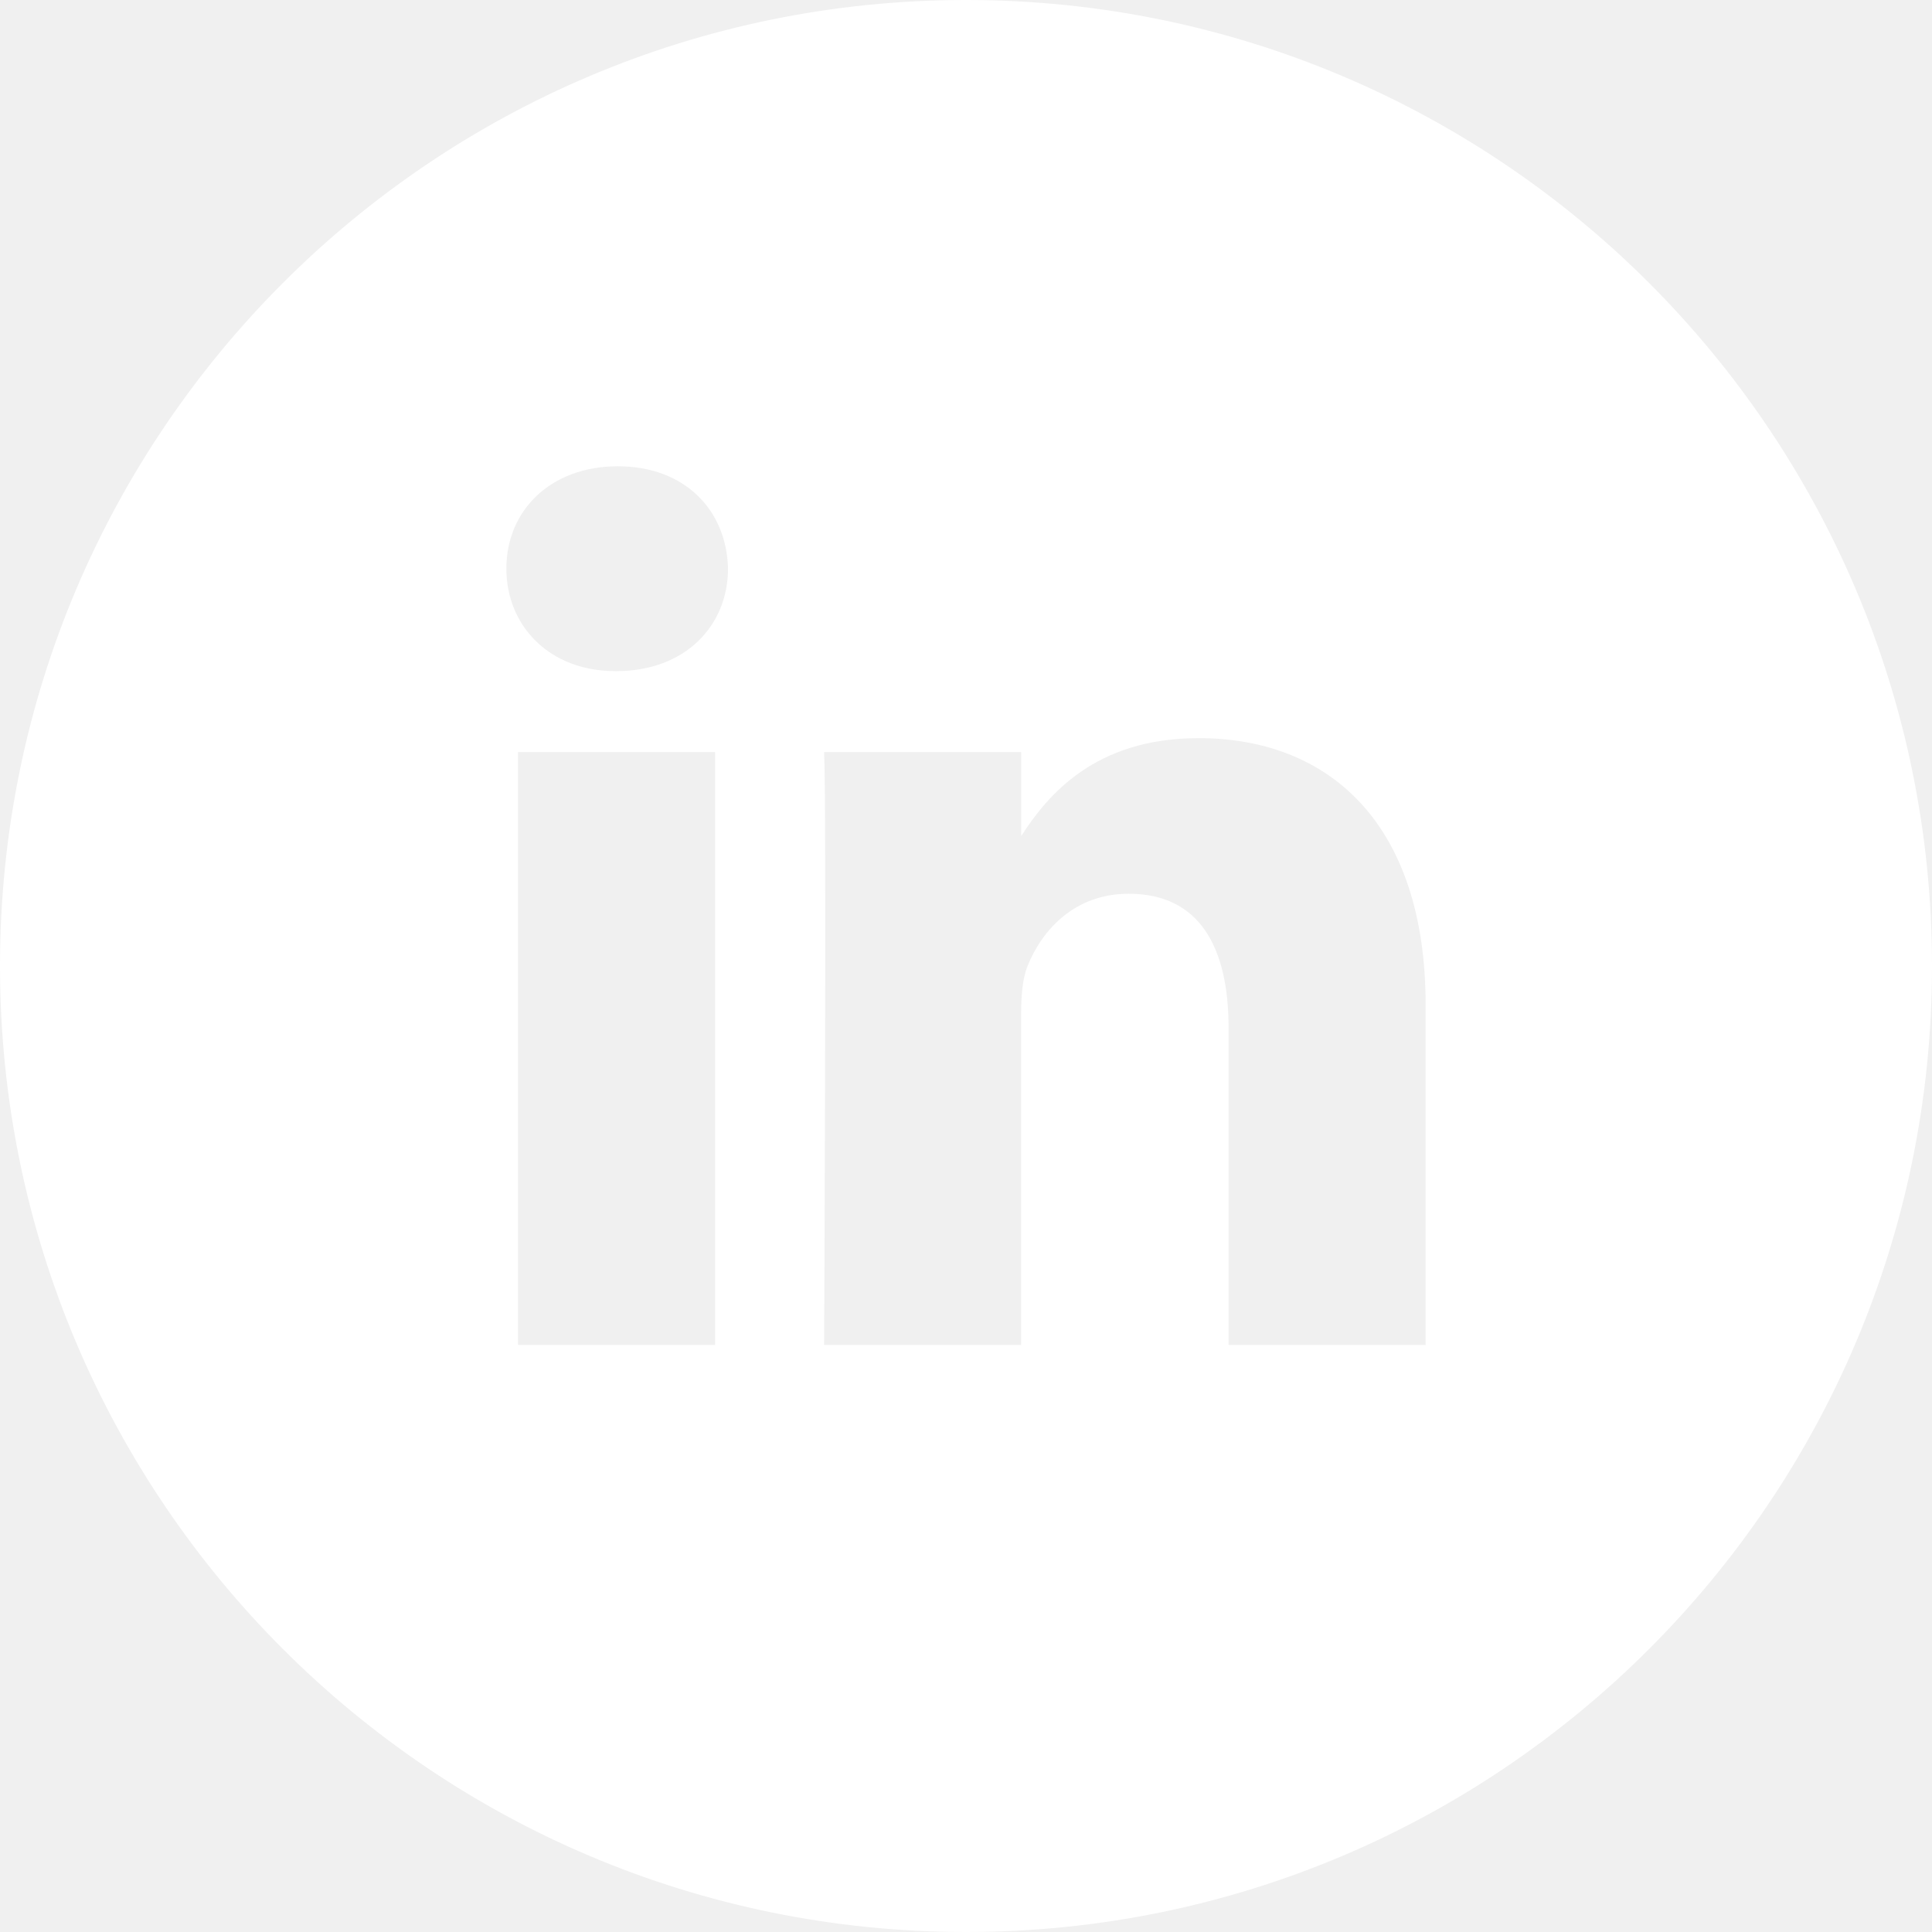
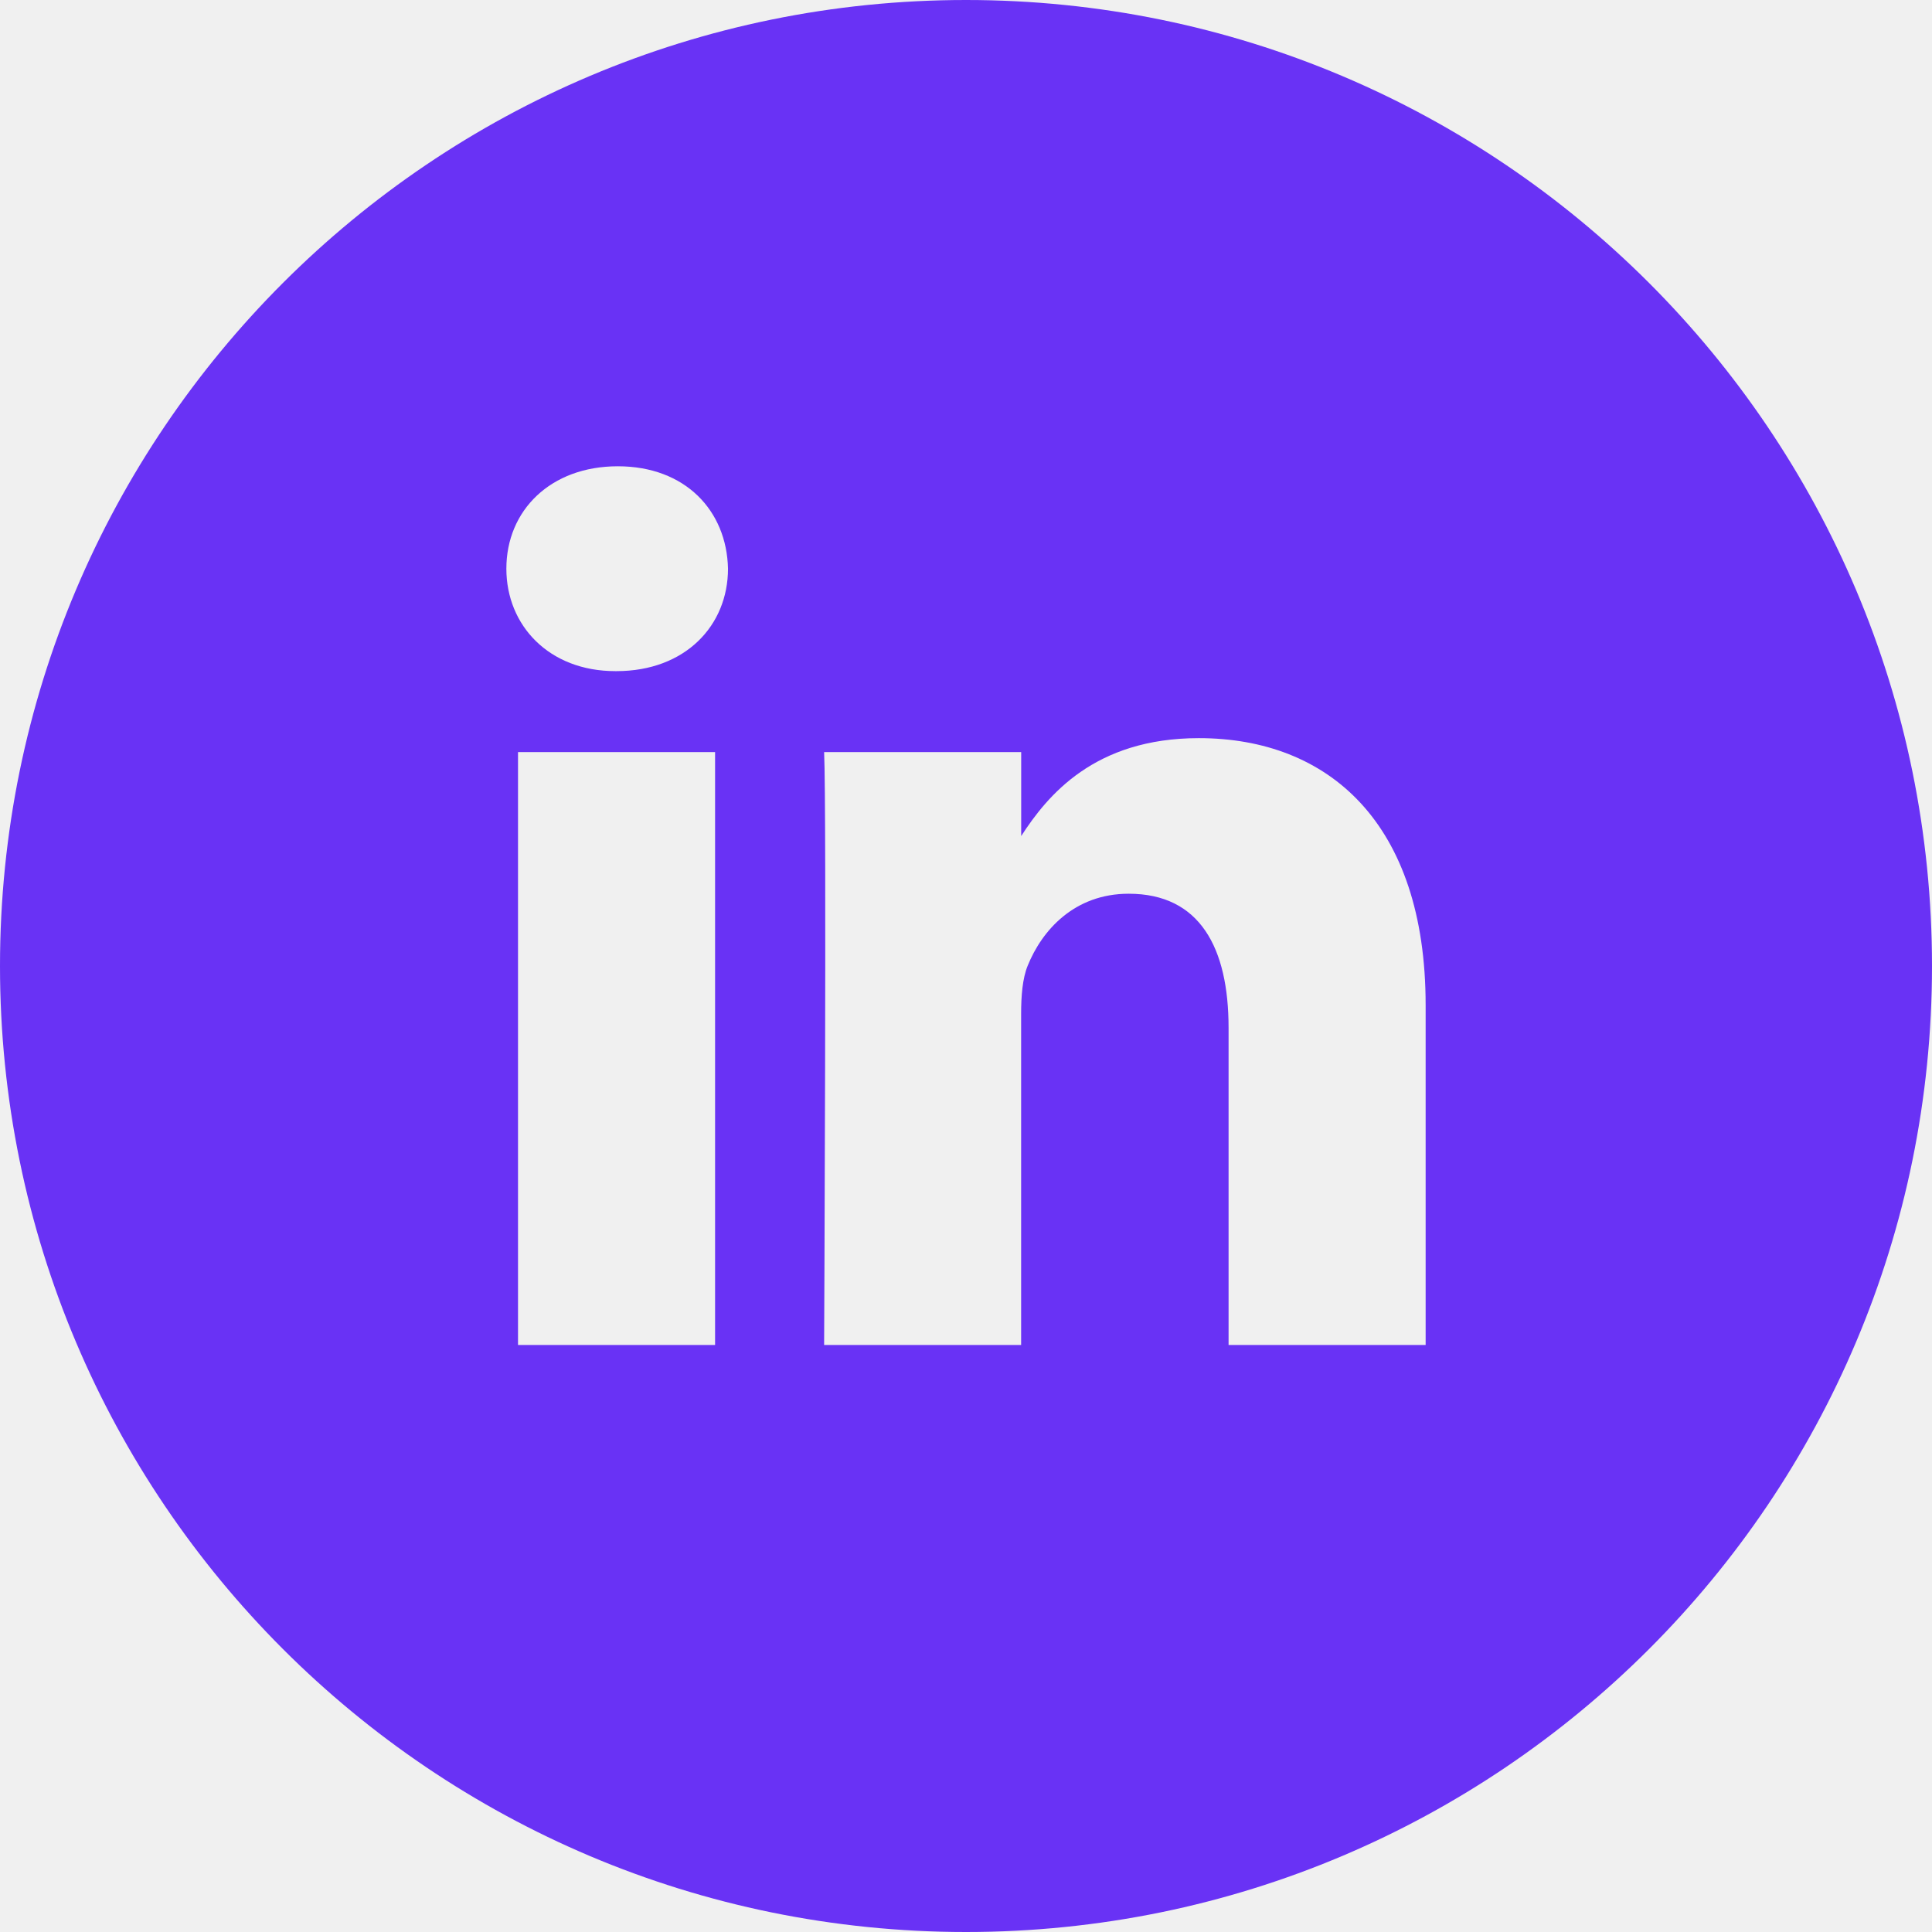
<svg xmlns="http://www.w3.org/2000/svg" version="1.1" width="512" height="512" x="0" y="0" viewBox="0 0 32 32" style="enable-background:new 0 0 512 512" xml:space="preserve" class="">
  <g>
-     <path d="M16 0C7.164 0 0 7.163 0 16c0 8.836 7.164 16 16 16s16-7.164 16-16c0-8.837-7.164-16-16-16zm-4.156 22.277H8.58v-9.82h3.264zm-1.632-11.161h-.021c-1.096 0-1.804-.755-1.804-1.697 0-.963.73-1.696 1.846-1.696s1.804.733 1.825 1.696c0 .943-.709 1.697-1.846 1.697zm13.401 11.161h-3.264v-5.254c0-1.32-.472-2.22-1.654-2.22-.901 0-1.438.607-1.674 1.194-.086.21-.108.503-.108.796v5.484H13.65s.043-8.898 0-9.82h3.264v1.391c.433-.669 1.209-1.622 2.942-1.622 2.147 0 3.757 1.404 3.757 4.42z" fill="#ffffff" opacity="1" data-original="#000000" class="" />
+     <path d="M16 0C7.164 0 0 7.163 0 16c0 8.836 7.164 16 16 16s16-7.164 16-16c0-8.837-7.164-16-16-16zm-4.156 22.277H8.58v-9.82h3.264zm-1.632-11.161h-.021c-1.096 0-1.804-.755-1.804-1.697 0-.963.73-1.696 1.846-1.696s1.804.733 1.825 1.696c0 .943-.709 1.697-1.846 1.697zm13.401 11.161h-3.264v-5.254c0-1.32-.472-2.22-1.654-2.22-.901 0-1.438.607-1.674 1.194-.086.21-.108.503-.108.796v5.484H13.65s.043-8.898 0-9.82h3.264v1.391c.433-.669 1.209-1.622 2.942-1.622 2.147 0 3.757 1.404 3.757 4.42z" fill="#6932f5" opacity="1" data-original="#000000" class="" />
  </g>
</svg>
